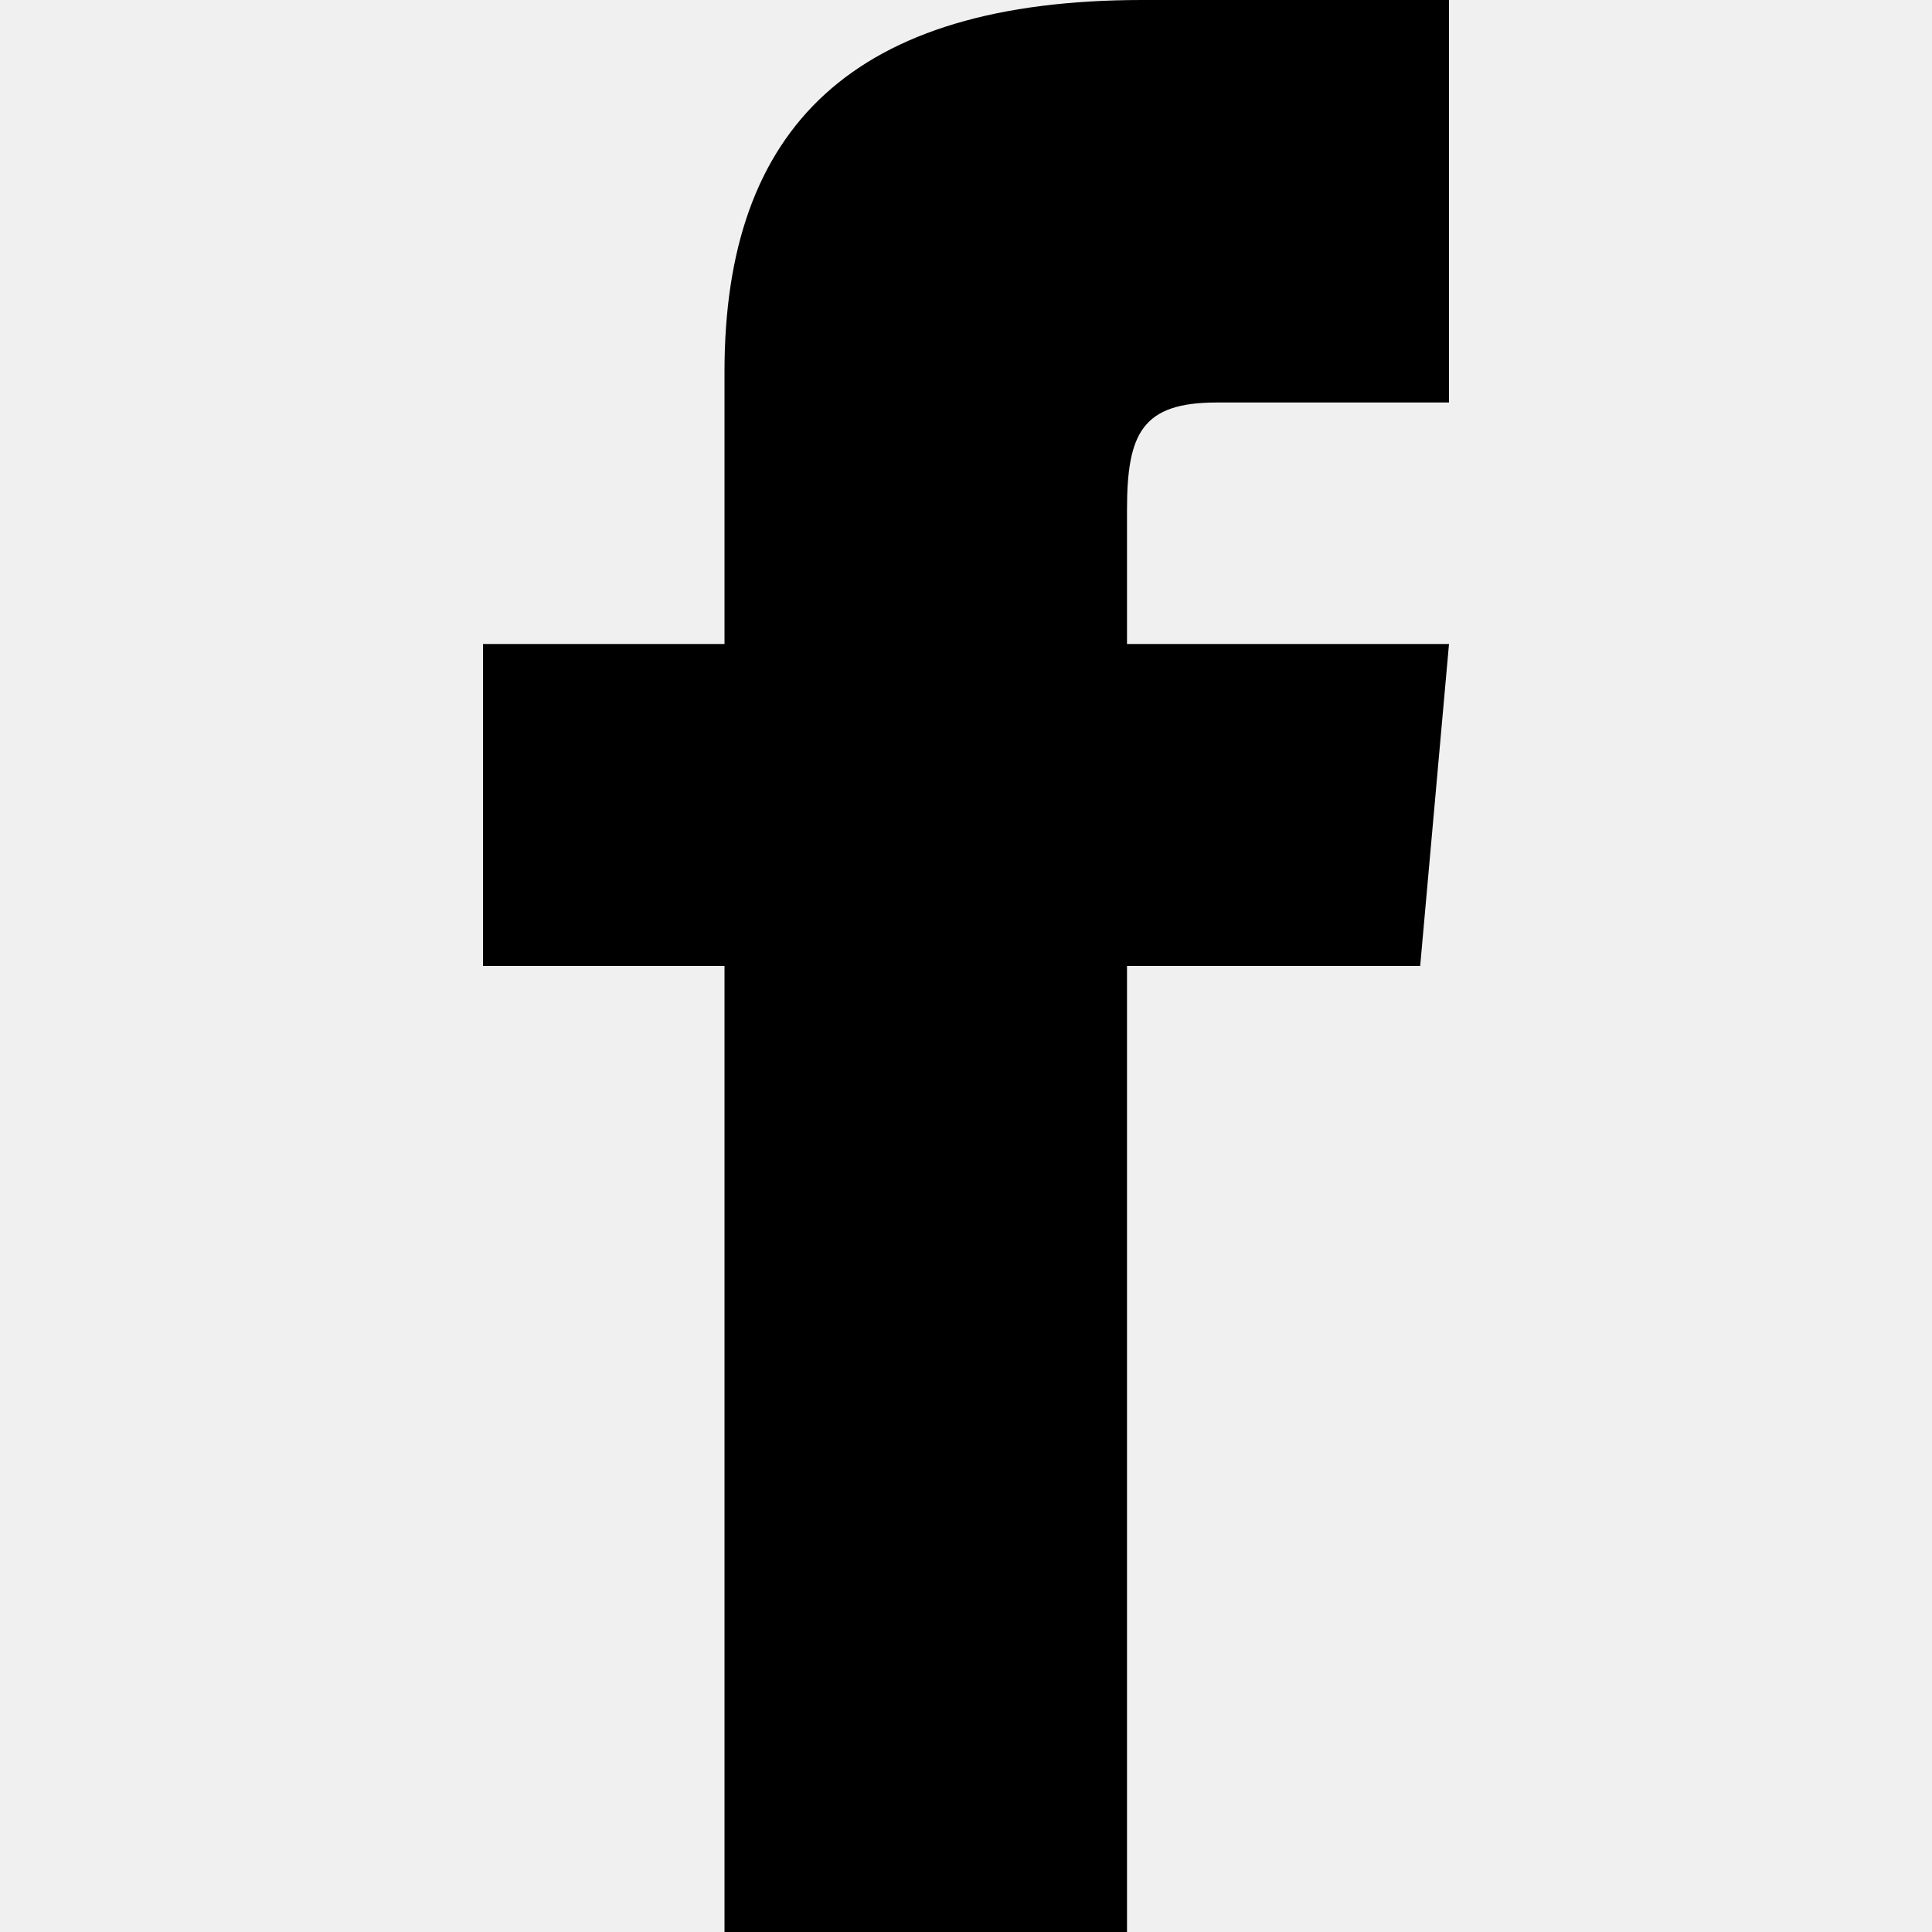
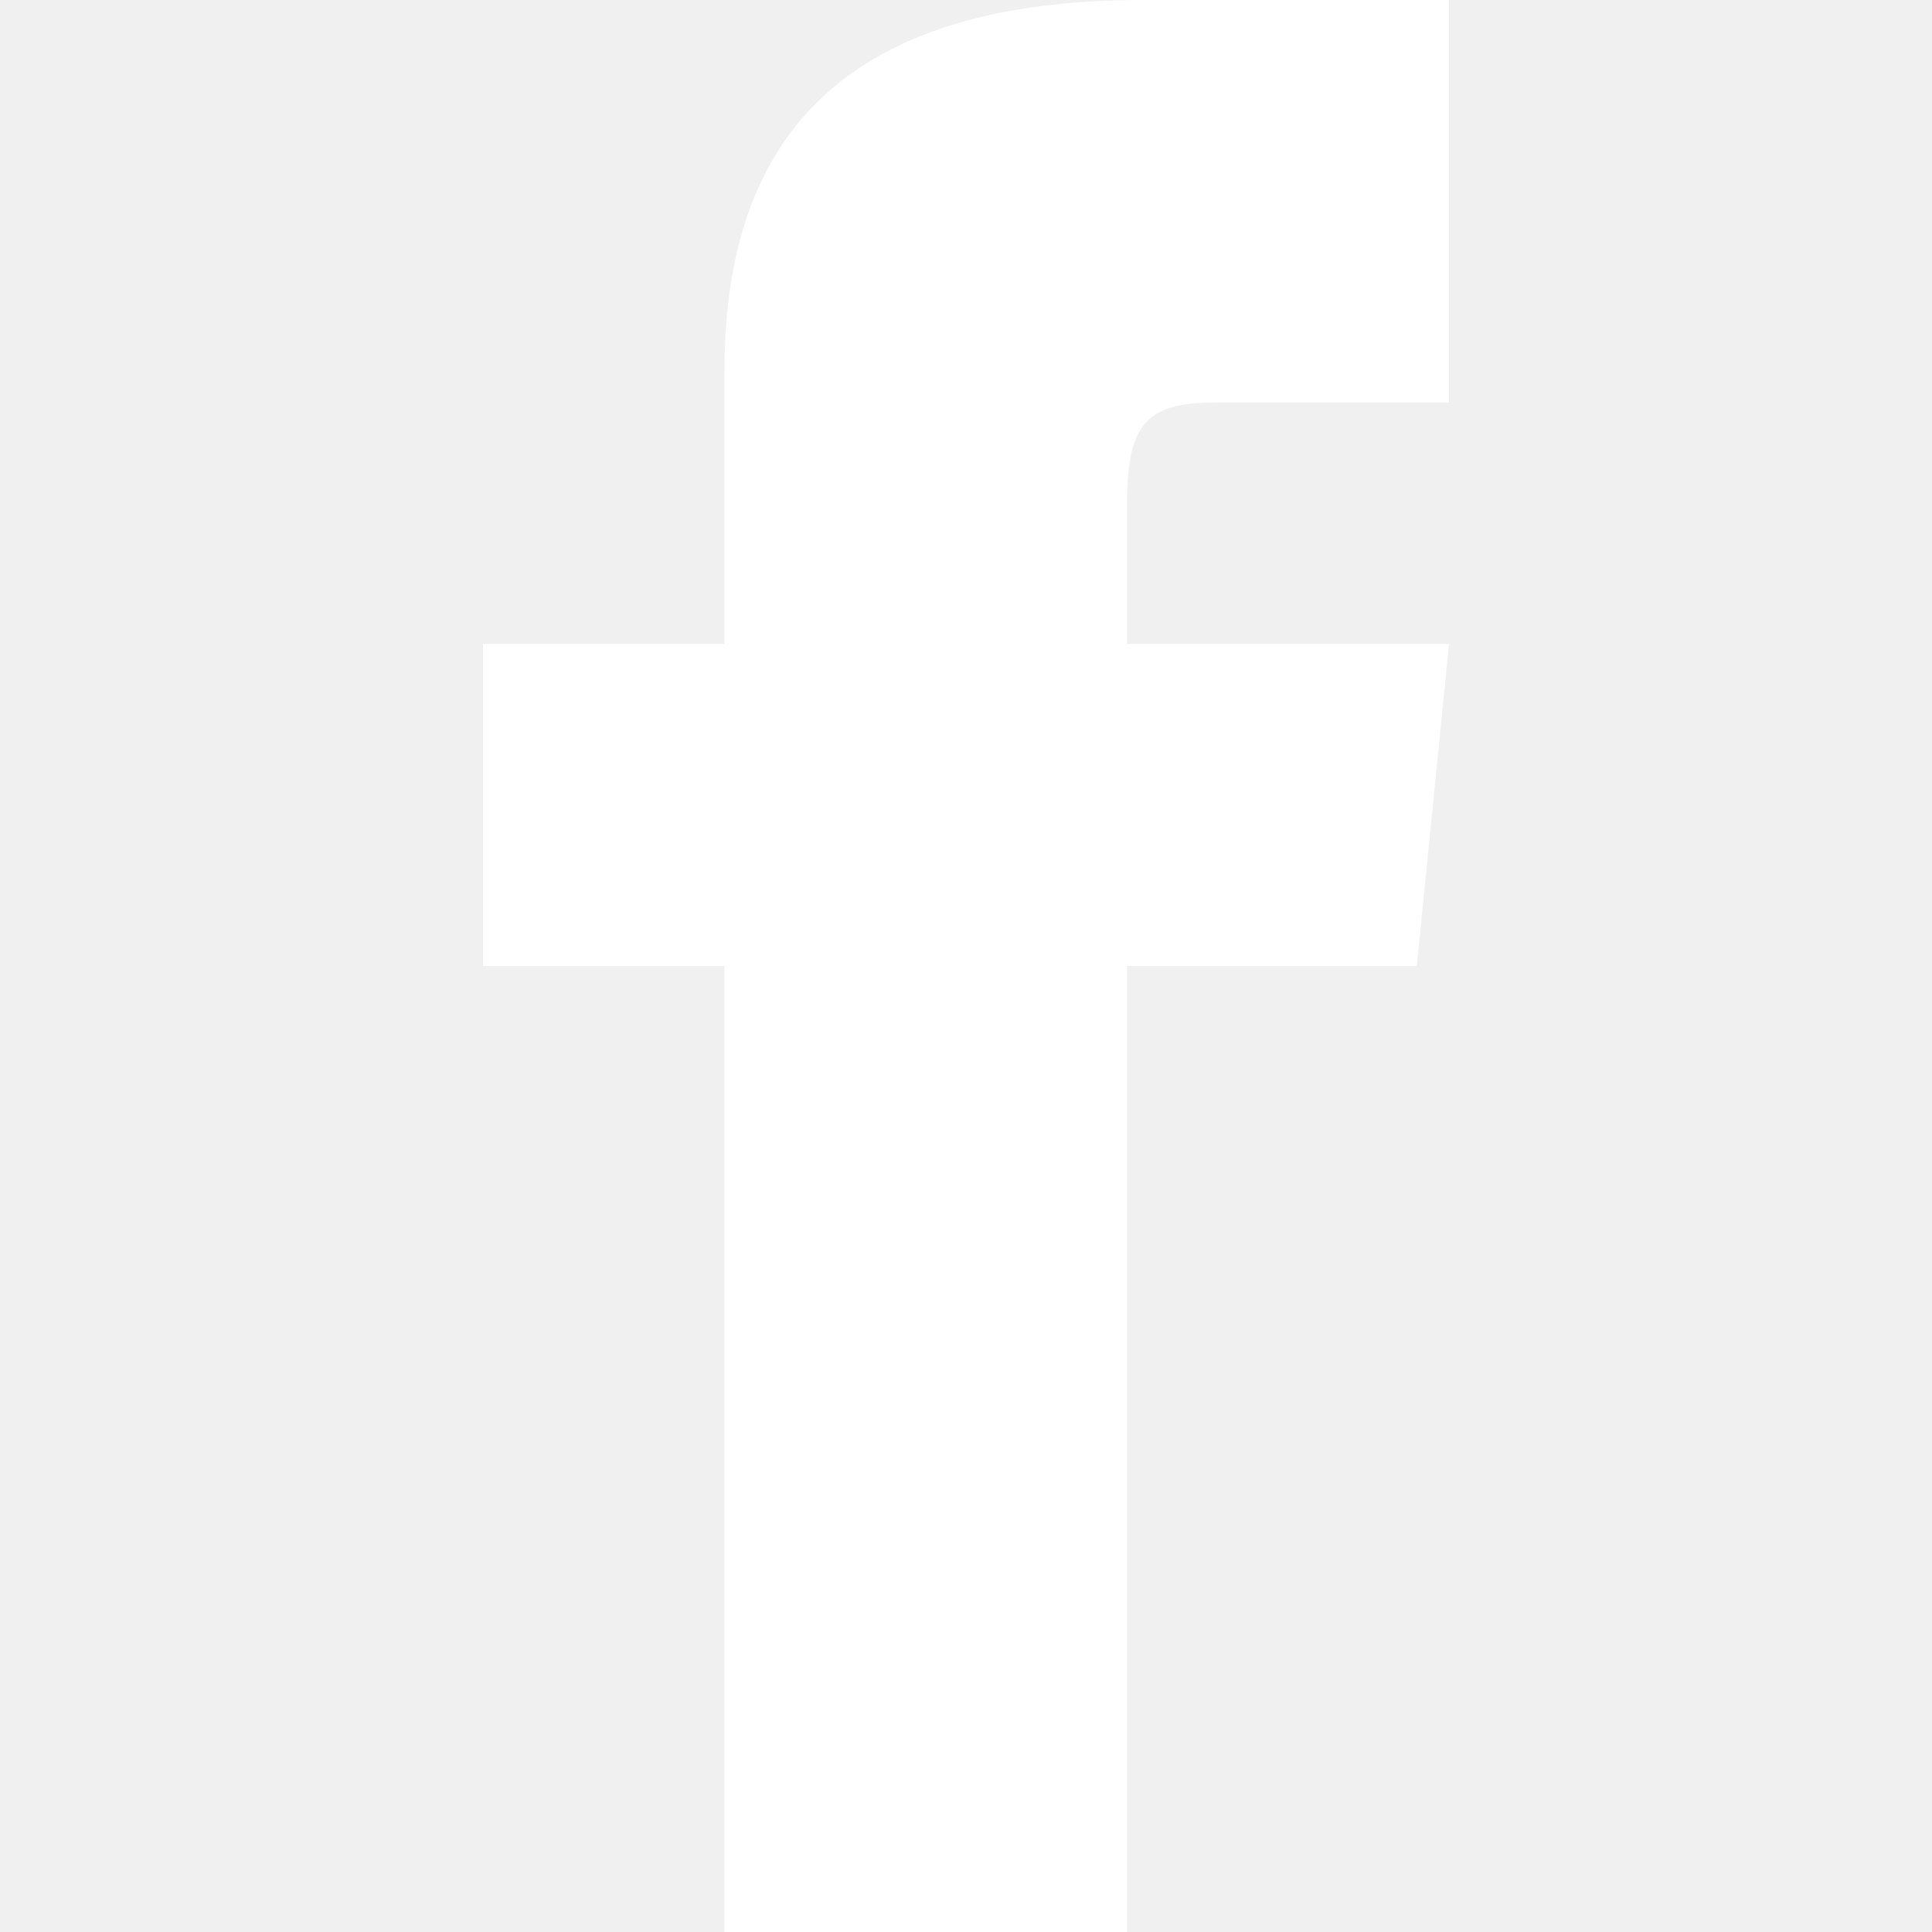
- <svg xmlns="http://www.w3.org/2000/svg" width="24" height="24" viewBox="0 0 24 24">
-   <path d="M9 8h-3v4h3v12h5v-12h3.642l.358-4h-4v-1.667c0-.955.192-1.333 1.115-1.333h2.885v-5h-3.808c-3.596 0-5.192 1.583-5.192 4.615v3.385z" />
+ <svg xmlns="http://www.w3.org/2000/svg" version="1.1" id="Warstwa_1" x="0px" y="0px" viewBox="-285 408.9 24 24" style="enable-background:new -285 408.9 24 24;" xml:space="preserve">
+   <style type="text/css">
+ 	.st0{fill:#FFFFFF;}
+ </style>
+   <path class="st0" d="M-276,416.9h-3v4h3v12h5v-12h3.6l0.4-4h-4v-1.7c0-1,0.2-1.3,1.1-1.3h2.9v-5h-3.8c-3.6,0-5.2,1.6-5.2,4.6V416.9z  " />
</svg>
